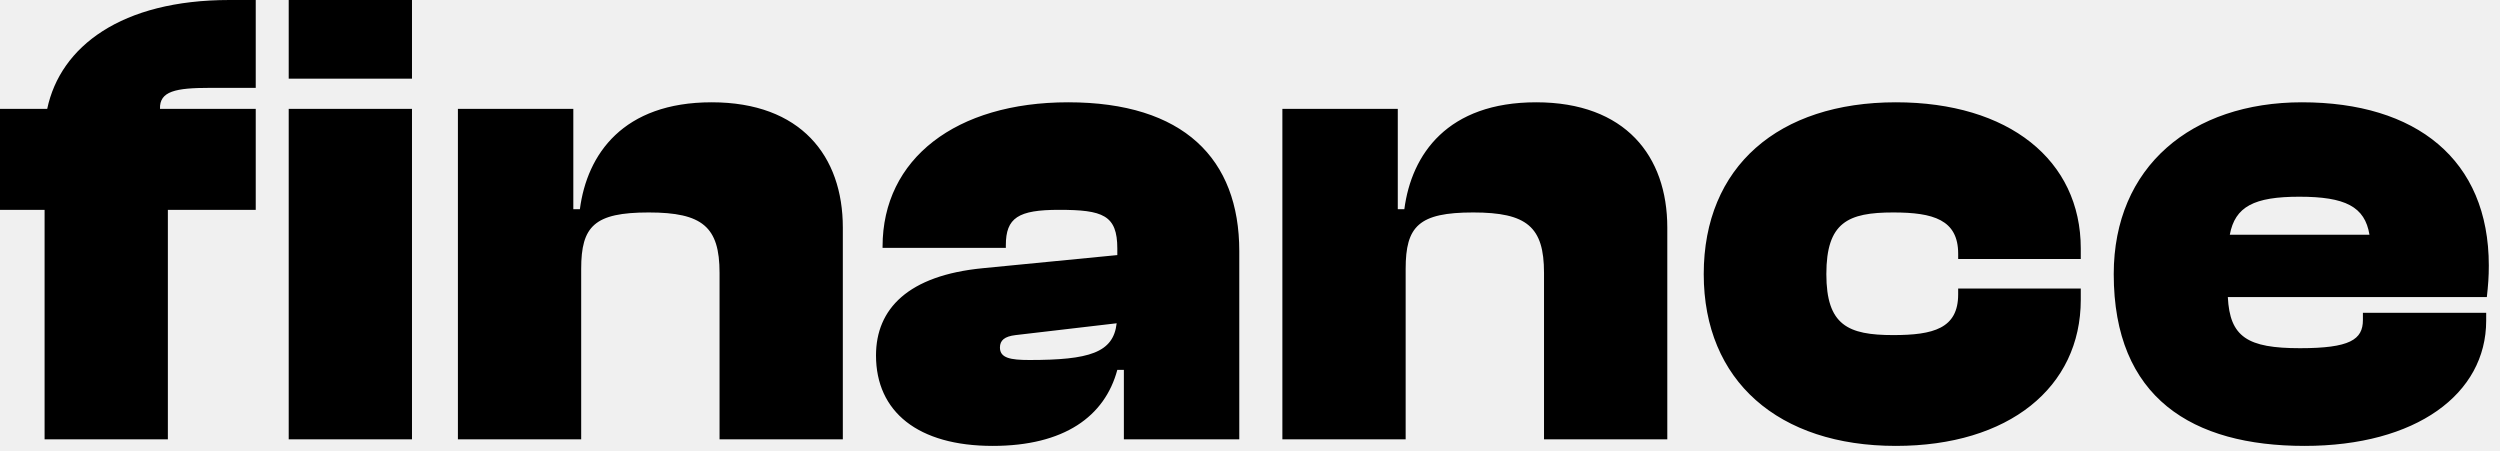
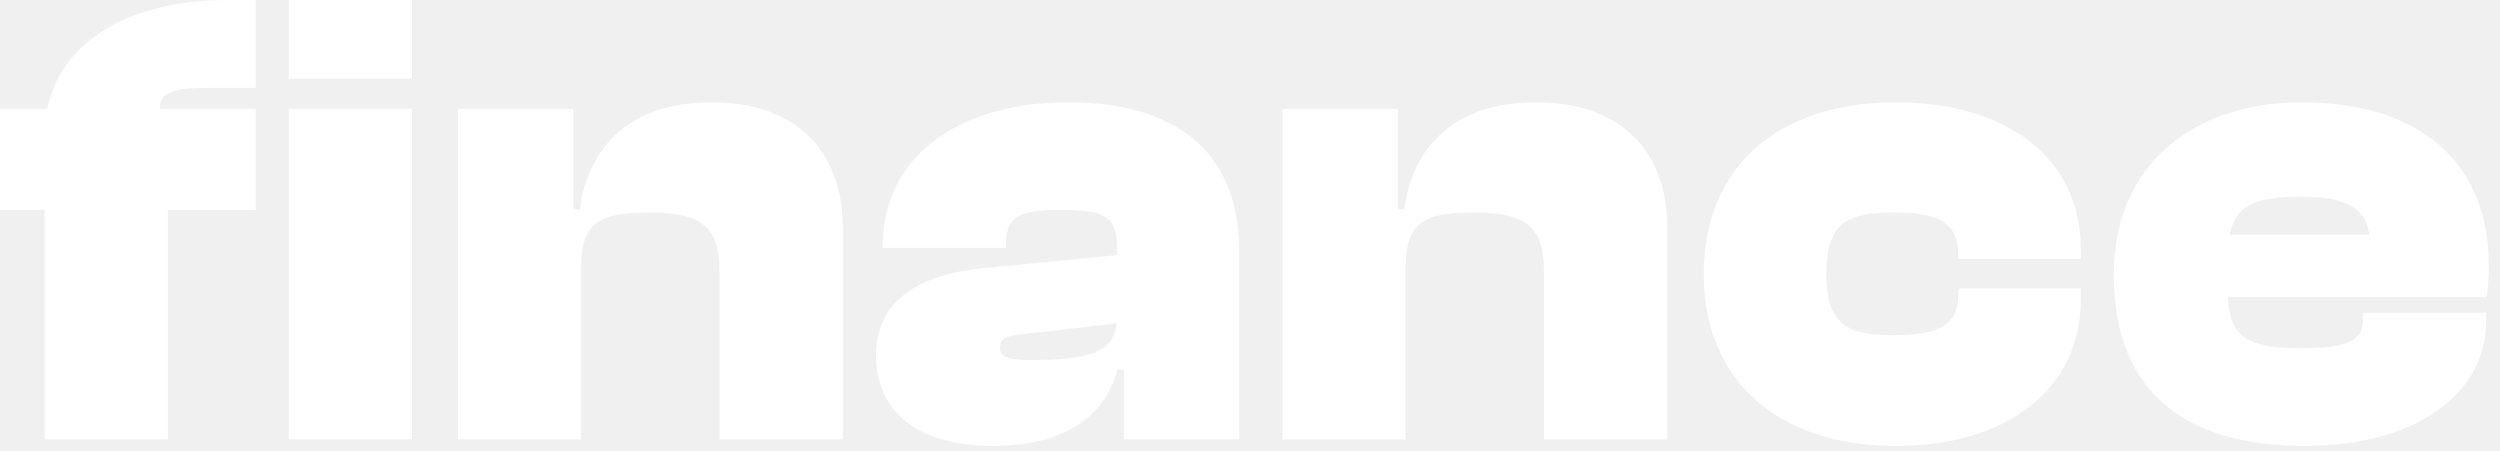
- <svg xmlns="http://www.w3.org/2000/svg" width="122" height="22" fill="none">
-   <g fill="currentColor">
-     <path d="M8.192 21.44H2.176v-11.2H0V5.312h2.304C2.944 2.272 5.92 0 11.2 0h1.28v4.288h-2.24c-1.664 0-2.464.16-2.432 1.024h4.672v4.928H8.192zM20.105 3.84h-6.016V0h6.016zm0 17.6h-6.016V5.312h6.016zM28.362 21.44h-6.016V5.312h5.632v4.896h.32c.352-2.688 2.112-5.216 6.432-5.216 4.352 0 6.4 2.624 6.4 6.112V21.44h-6.016v-8.128c0-2.24-.832-2.944-3.456-2.944-2.656 0-3.296.672-3.296 2.752zM48.445 21.76c-3.648 0-5.696-1.664-5.696-4.416 0-2.272 1.568-3.904 5.216-4.256l6.56-.64v-.32c0-1.632-.704-1.888-2.848-1.888-1.984 0-2.592.384-2.592 1.728v.128h-6.016v-.064c0-4.288 3.584-7.04 9.056-7.04 5.632 0 8.352 2.752 8.352 7.264v9.184h-5.632v-3.392h-.32c-.608 2.272-2.592 3.712-6.08 3.712m.352-4.8c0 .512.512.608 1.44.608 2.912 0 4.096-.352 4.256-1.792l-4.928.576c-.544.064-.768.256-.768.608M68.596 21.44H62.58V5.312h5.632v4.896h.32c.352-2.688 2.112-5.216 6.432-5.216 4.352 0 6.4 2.624 6.4 6.112V21.44h-6.016v-8.128c0-2.24-.832-2.944-3.456-2.944-2.656 0-3.296.672-3.296 2.752zM92.519 21.76c-5.729 0-9.377-3.168-9.377-8.384 0-5.248 3.649-8.384 9.377-8.384 5.503 0 9.023 2.816 9.023 7.136v.512h-5.983v-.256c0-1.664-1.217-2.016-3.169-2.016-2.208 0-3.264.48-3.264 3.008 0 2.496 1.056 2.976 3.264 2.976 1.952 0 3.168-.32 3.168-1.984v-.288h5.984v.544c0 4.288-3.52 7.136-9.023 7.136M112.462 21.76c-5.472 0-9.312-2.336-9.312-8.384 0-5.248 3.808-8.384 9.184-8.384 5.568 0 9.12 2.784 9.12 7.968 0 .544-.032.96-.096 1.536h-12.64c.096 1.952.96 2.496 3.52 2.496 2.432 0 3.072-.416 3.072-1.376v-.352h6.016v.384c0 3.584-3.424 6.112-8.864 6.112m-.256-12.16c-2.208 0-3.136.48-3.392 1.856h6.816c-.224-1.376-1.184-1.856-3.424-1.856" />
+ <svg xmlns="http://www.w3.org/2000/svg" fill="none" height="22" viewBox="0 0 122 22" width="122">
+   <g fill="#fff">
+     <path d="m8.192 21.44h-6.016v-11.2h-2.176v-4.928h2.304c.64-3.04 3.616-5.312 8.896-5.312h1.28v4.288h-2.24c-1.664 0-2.464.16-2.432 1.024h4.672v4.928h-4.288z" />
+     <path d="m20.105 3.84h-6.016v-3.84h6.016zm0 17.6h-6.016v-16.128h6.016z" />
+     <path d="m28.362 21.44h-6.016v-16.128h5.632v4.896h.32c.352-2.688 2.112-5.216 6.432-5.216 4.352 0 6.4 2.624 6.4 6.112v10.336h-6.016v-8.128c0-2.24-.832-2.944-3.456-2.944-2.656 0-3.296.672-3.296 2.752z" />
+     <path d="m48.445 21.76c-3.648 0-5.696-1.664-5.696-4.416 0-2.272 1.568-3.904 5.216-4.256l6.56-.64v-.32c0-1.632-.704-1.888-2.848-1.888-1.984 0-2.592.384-2.592 1.728v.128h-6.016v-.064c0-4.288 3.584-7.04 9.056-7.04 5.632 0 8.352 2.752 8.352 7.264v9.184h-5.632v-3.392h-.32c-.608 2.272-2.592 3.712-6.08 3.712zm.352-4.8c0 .512.512.608 1.44.608 2.912 0 4.096-.352 4.256-1.792l-4.928.576c-.544.064-.768.256-.768.608z" />
+     <path d="m68.596 21.44h-6.016v-16.128h5.632v4.896h.32c.352-2.688 2.112-5.216 6.432-5.216 4.352 0 6.4 2.624 6.4 6.112v10.336h-6.016v-8.128c0-2.24-.832-2.944-3.456-2.944-2.656 0-3.296.672-3.296 2.752z" />
+     <path d="m92.519 21.76c-5.728 0-9.376-3.168-9.376-8.384 0-5.248 3.648-8.384 9.376-8.384 5.504 0 9.024 2.816 9.024 7.136v.512h-5.984v-.256c0-1.664-1.216-2.016-3.168-2.016-2.208 0-3.264.48-3.264 3.008 0 2.496 1.056 2.976 3.264 2.976 1.952 0 3.168-.32 3.168-1.984v-.288h5.984v.544c0 4.288-3.519 7.136-9.024 7.136z" />
+     <path d="m112.462 21.76c-5.472 0-9.312-2.336-9.312-8.384 0-5.248 3.808-8.384 9.184-8.384 5.568 0 9.12 2.784 9.12 7.968 0 .544-.032.96-.096 1.536h-12.64c.096 1.952.96 2.496 3.52 2.496 2.432 0 3.072-.416 3.072-1.376v-.352h6.016v.384c0 3.584-3.424 6.112-8.864 6.112zm-.256-12.16c-2.208 0-3.136.48-3.392 1.856h6.816c-.224-1.376-1.184-1.856-3.424-1.856z" />
  </g>
</svg>
